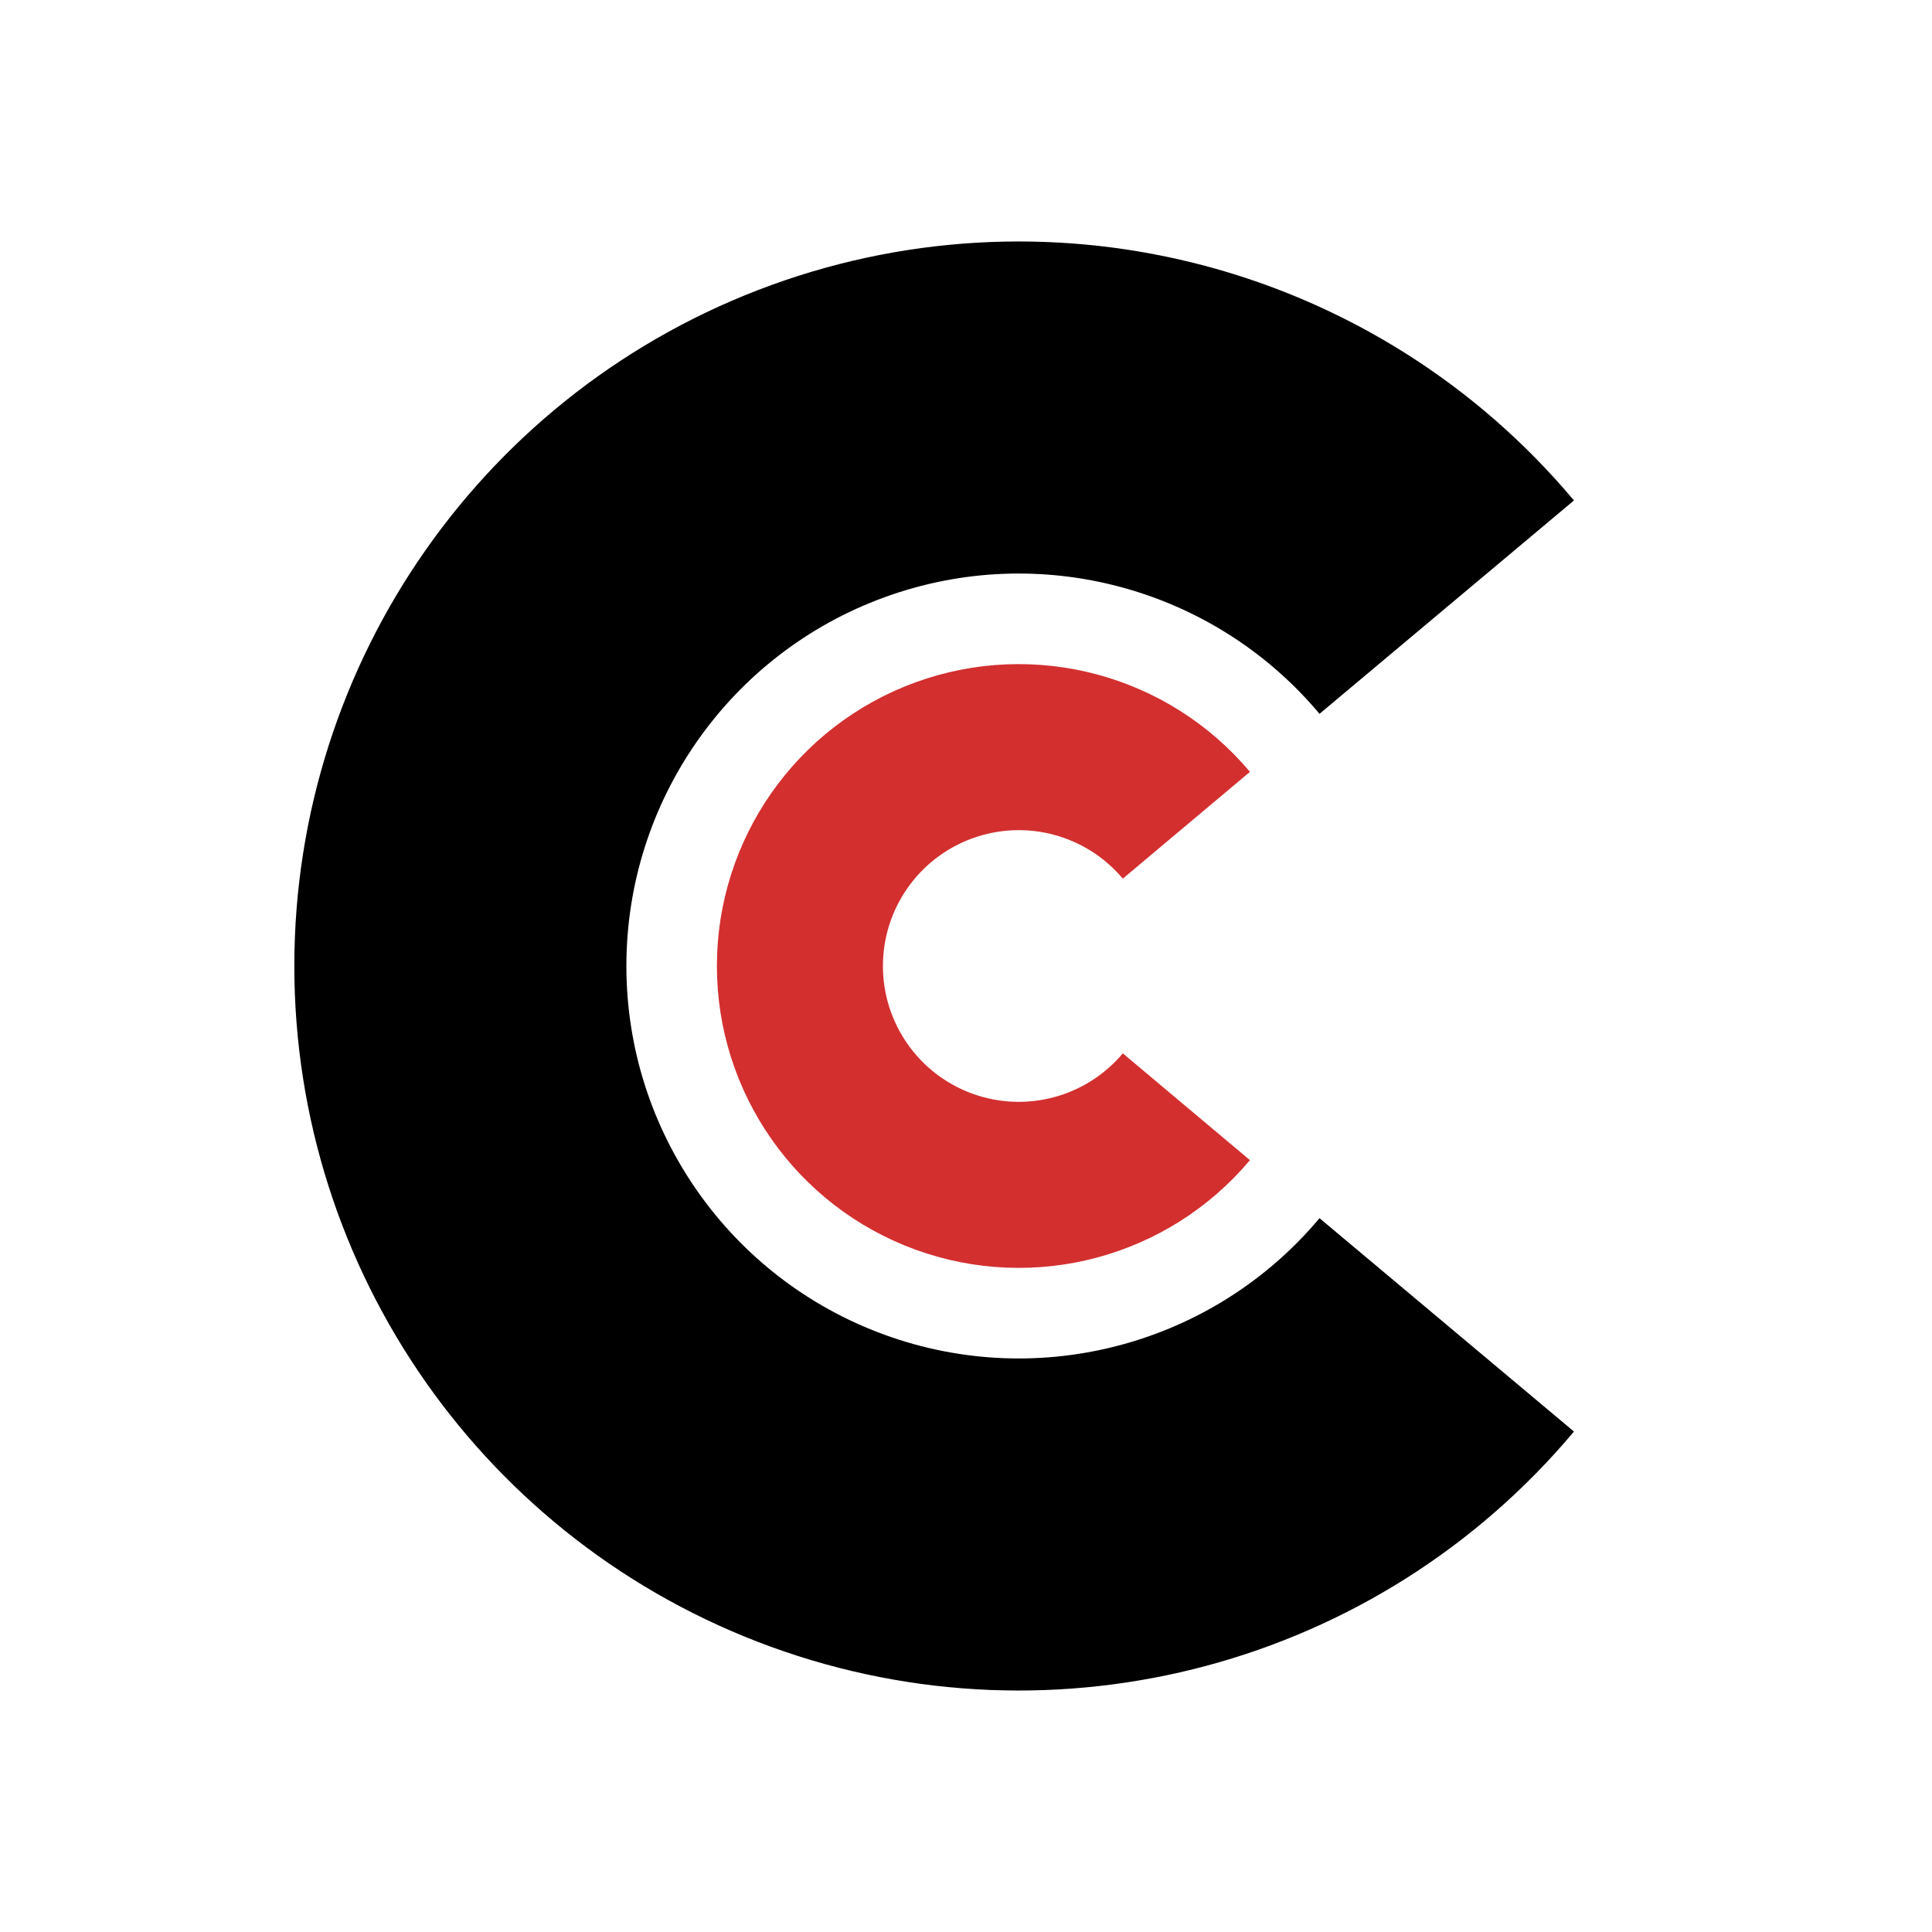
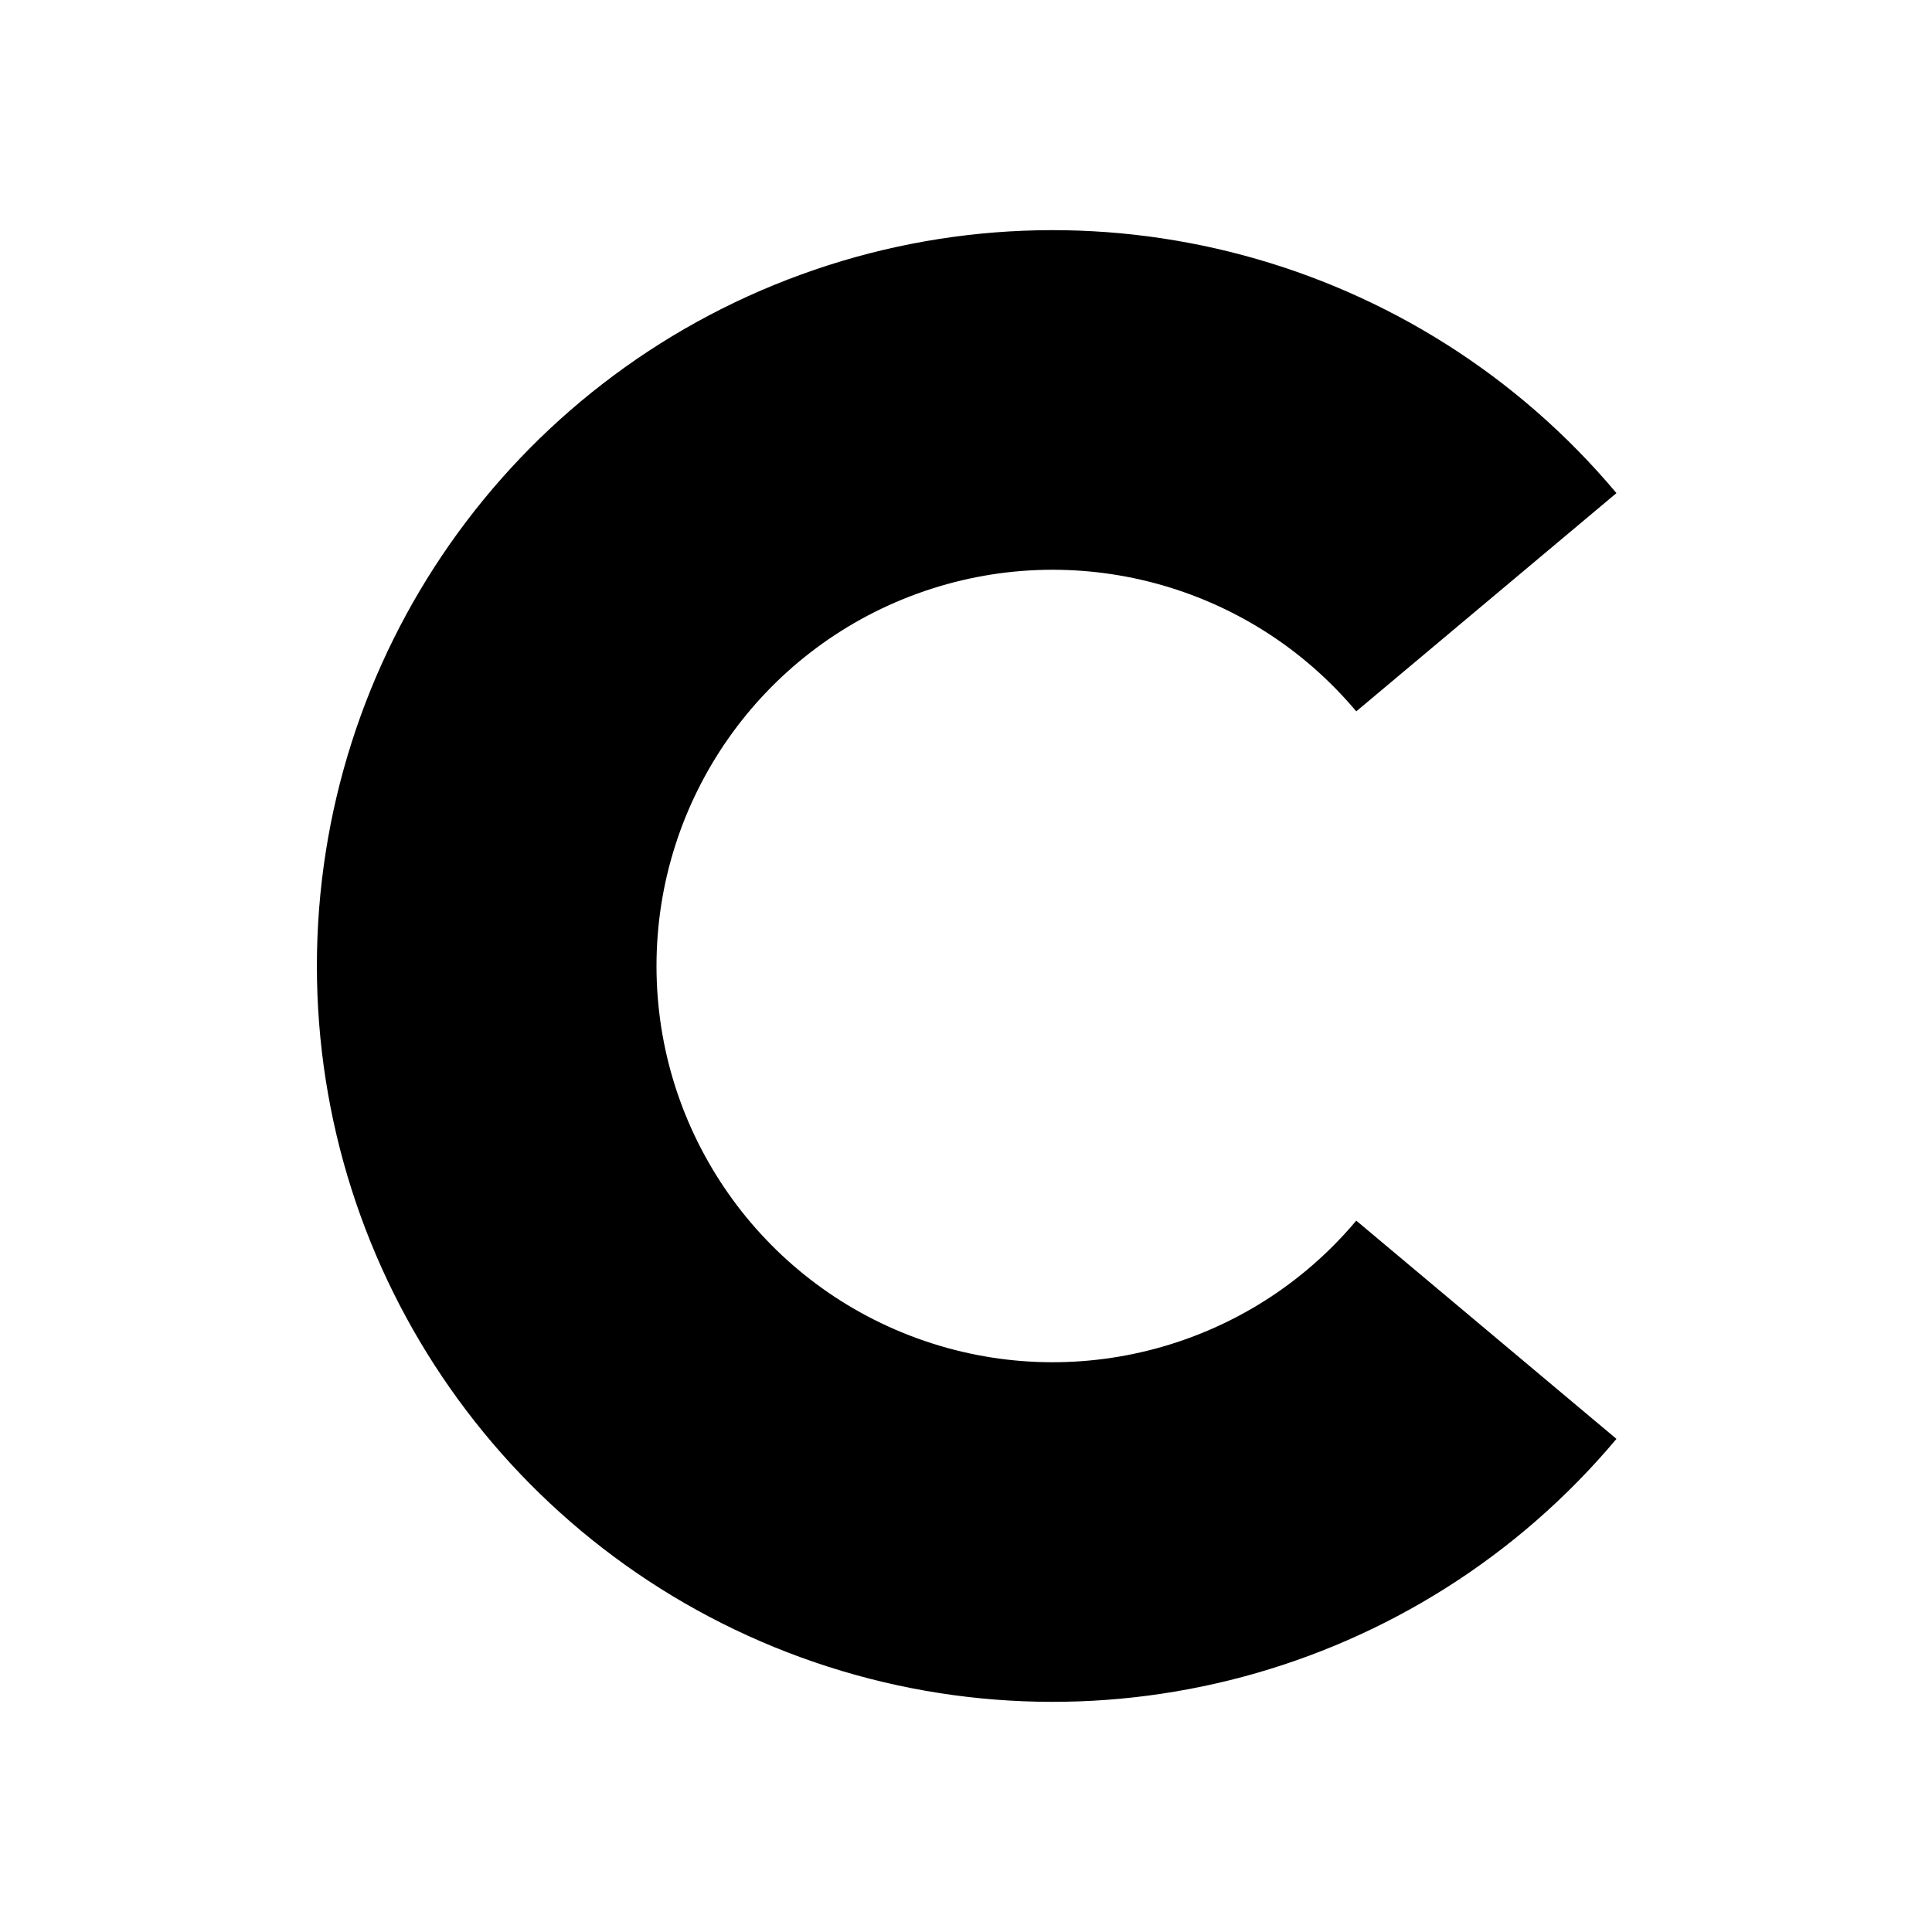
<svg xmlns="http://www.w3.org/2000/svg" viewBox="0 0 512 512" width="512" height="512">
-   <g transform="translate(14 0)">
-     <path d="M369.4 351.1A148 148 0 1 1 369.4 160.9" fill="none" stroke="currentColor" stroke-width="88" />
-     <path d="M300.4 293.3A58 58 0 1 1 300.4 218.7" fill="none" stroke="#d32f2f" stroke-width="44" />
-   </g>
+   <path transform="translate(23 0)" d="M370.9 352.4A150 150 0 1 1 370.9 159.6" fill="none" stroke="currentColor" stroke-width="90" />
</svg>
